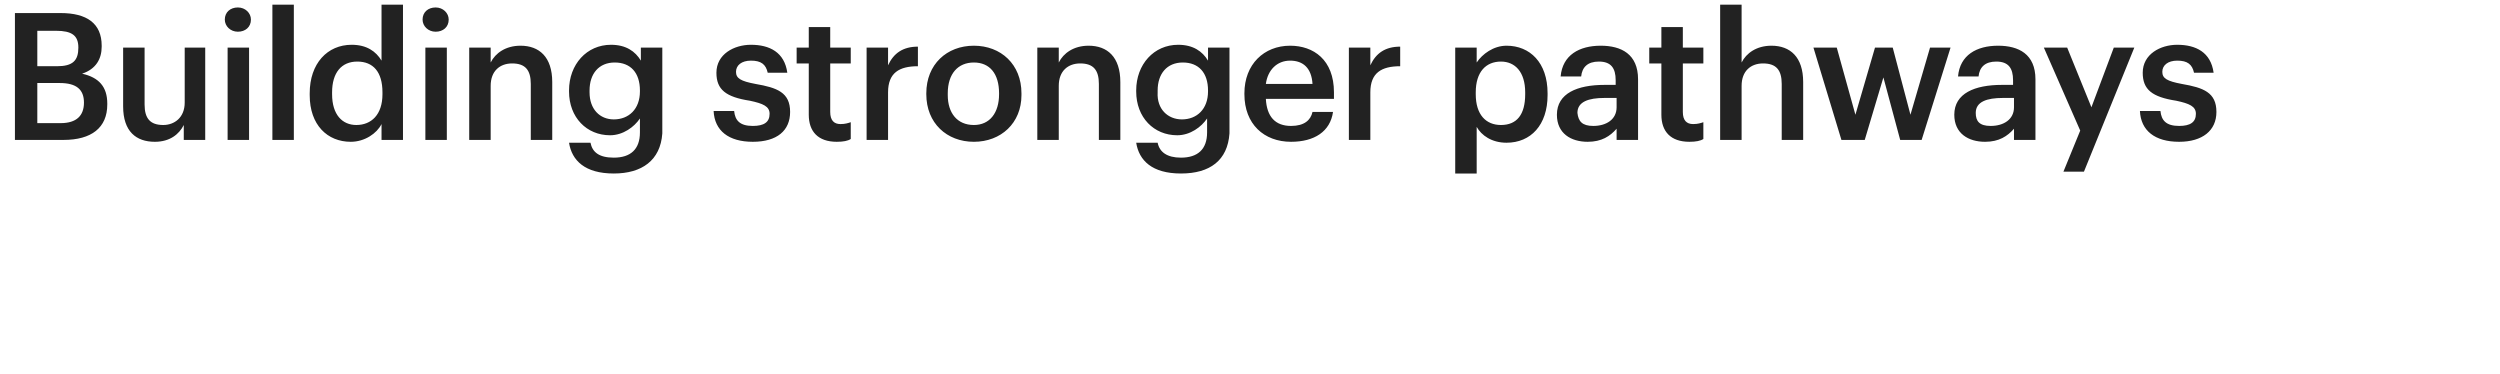
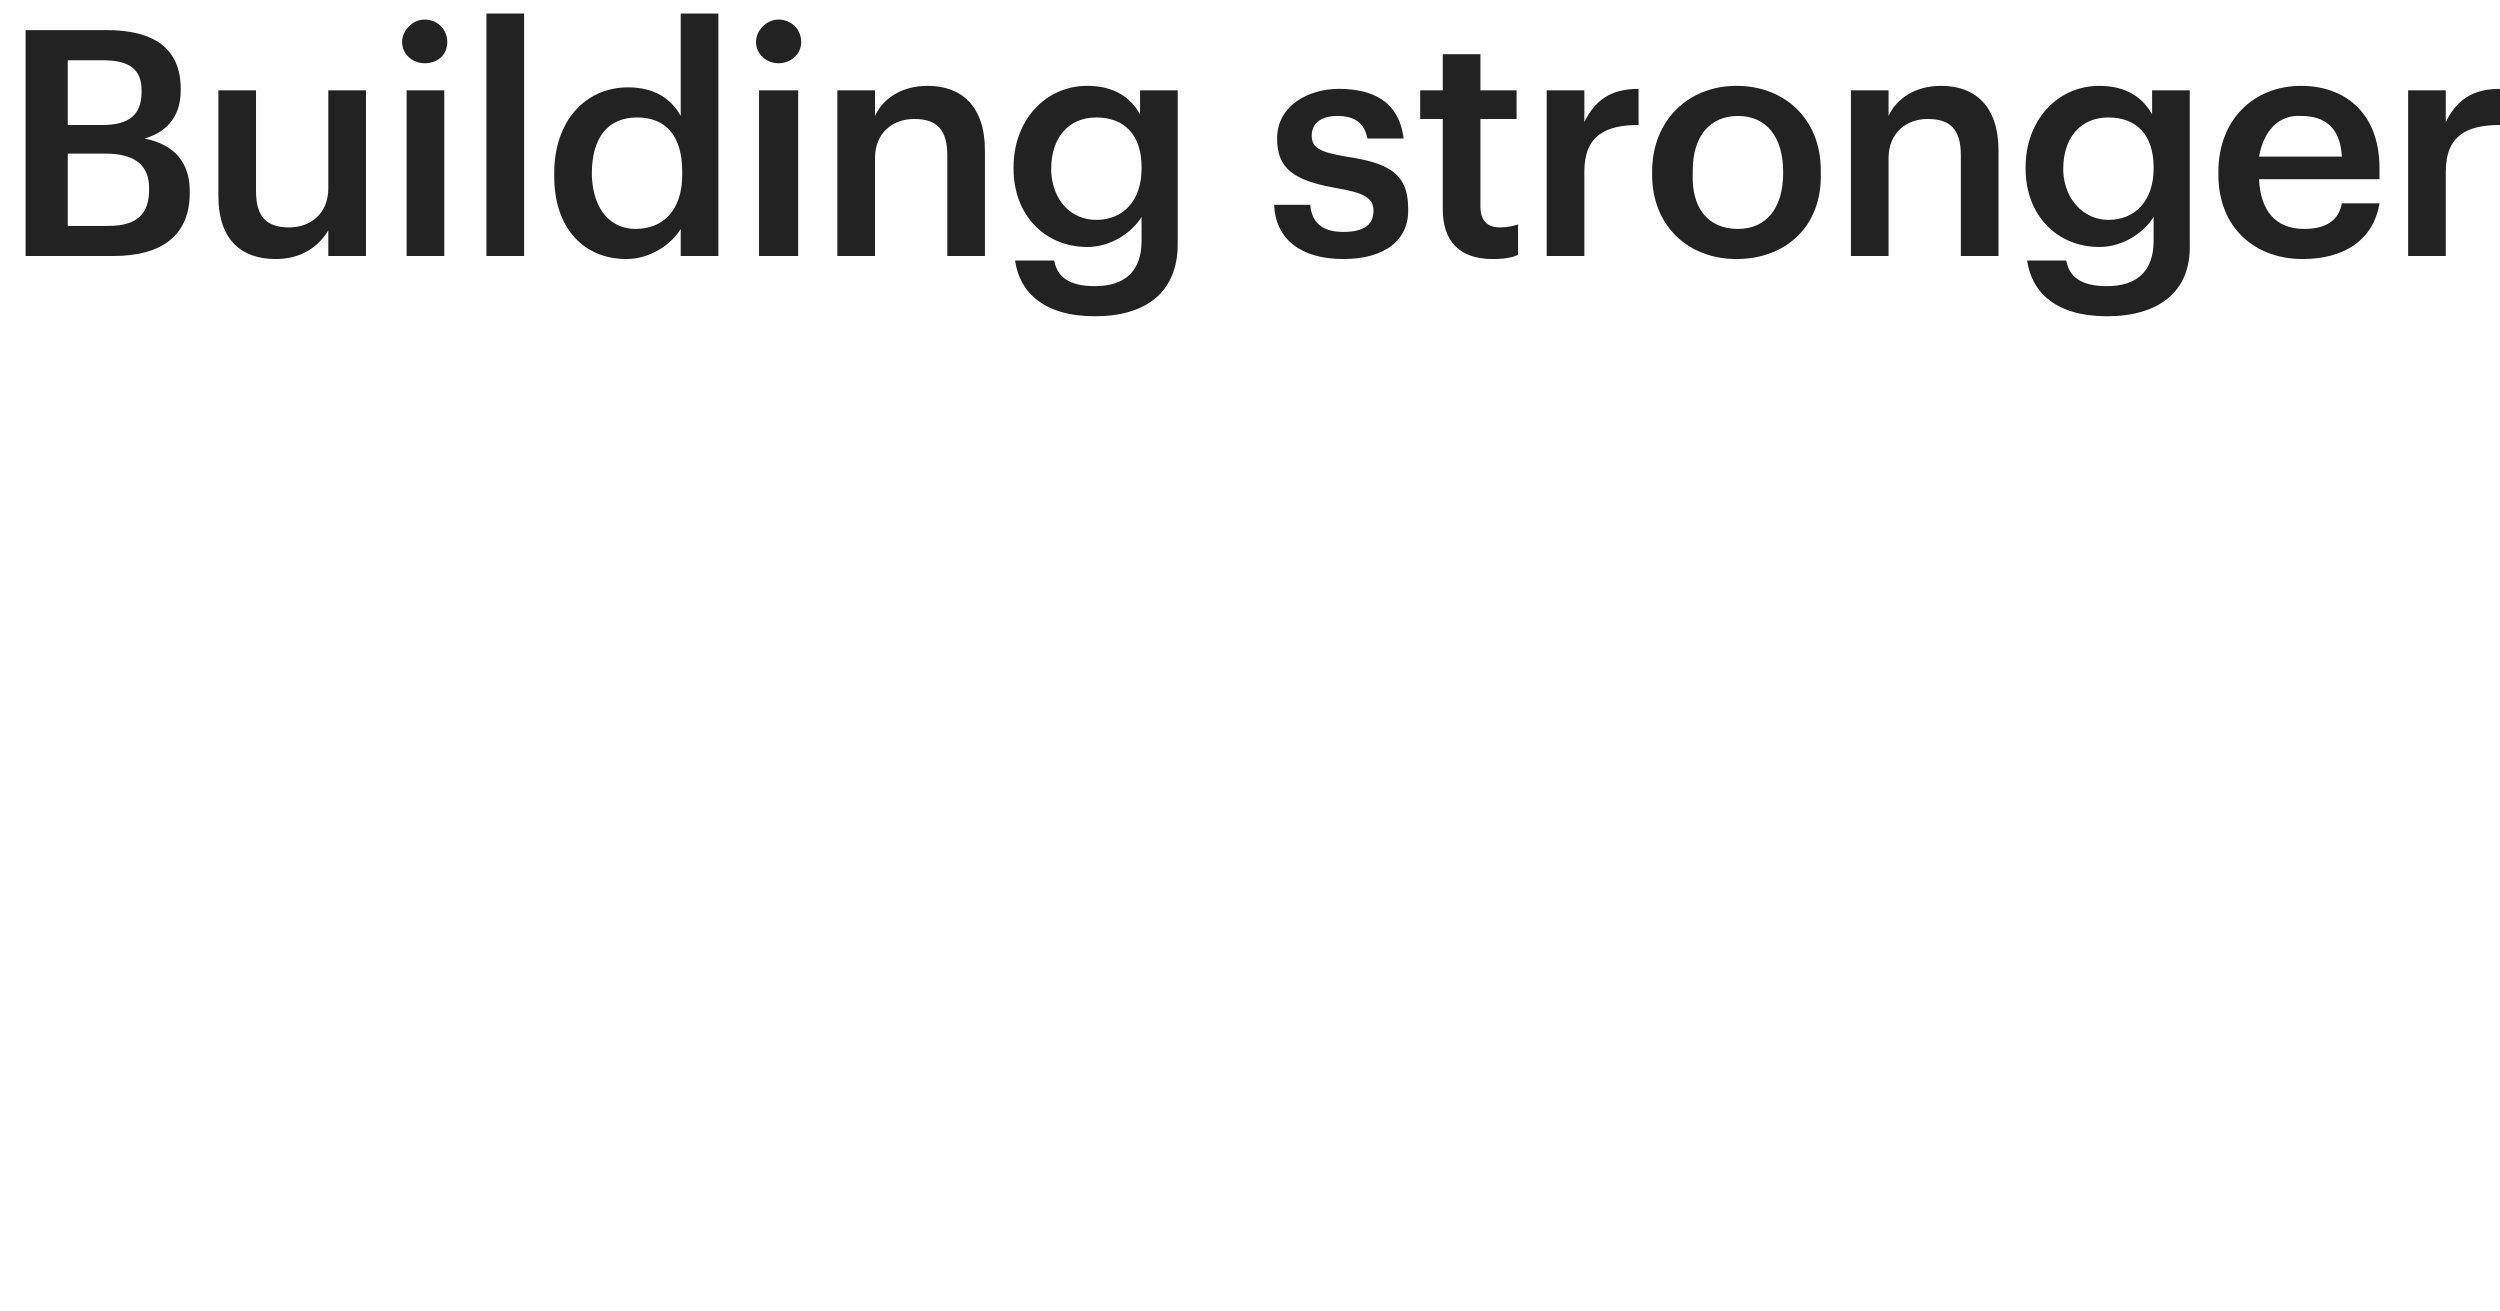
- <svg xmlns="http://www.w3.org/2000/svg" version="1.1" id="Layer_1" x="0px" y="0px" viewBox="0 0 268 40" style="enable-background:new 0 0 268 40;" xml:space="preserve">
+ <svg xmlns="http://www.w3.org/2000/svg" version="1.1" id="Layer_1" x="0px" y="0px" viewBox="0 0 166 87" style="enable-background:new 0 0 166 87;" xml:space="preserve">
  <style type="text/css">
	.st0{fill:#222222;}
</style>
-   <path class="st0" d="M1.6,15V1.4h4.9c2.8,0,4.4,1.1,4.4,3.5V5c0,1.3-0.6,2.4-2.1,2.9c1.8,0.4,2.7,1.4,2.7,3.2v0.1  c0,2.5-1.7,3.8-4.7,3.8H1.6z M4,13.2h2.5c1.7,0,2.5-0.8,2.5-2.2V11c0-1.4-0.8-2.1-2.6-2.1H4V13.2z M4,7.1h2.1c1.7,0,2.3-0.6,2.3-2  V5.1c0-1.3-0.7-1.8-2.4-1.8H4V7.1z M16.6,15.2c-2,0-3.4-1.1-3.4-3.8V5.1h2.3v6.1c0,1.5,0.6,2.2,2,2.2c1.2,0,2.3-0.8,2.3-2.4V5.1H22  V15h-2.3v-1.6C19.2,14.4,18.2,15.2,16.6,15.2z M24.4,15V5.1h2.3V15H24.4z M25.5,3.4c-0.8,0-1.4-0.6-1.4-1.3c0-0.8,0.6-1.3,1.4-1.3  s1.4,0.6,1.4,1.3C26.9,2.9,26.3,3.4,25.5,3.4z M29.2,15V0.5h2.3V15H29.2z M37.6,15.2c-2.5,0-4.4-1.8-4.4-5V10c0-3.2,1.9-5.2,4.5-5.2  c1.6,0,2.6,0.7,3.2,1.7V0.5h2.3V15h-2.3v-1.7C40.4,14.3,39.1,15.2,37.6,15.2z M38.2,13.4c1.6,0,2.8-1.1,2.8-3.3V9.9  c0-2.2-1-3.3-2.7-3.3c-1.7,0-2.7,1.2-2.7,3.3v0.2C35.6,12.3,36.7,13.4,38.2,13.4z M45.6,15V5.1h2.3V15H45.6z M46.7,3.4  c-0.8,0-1.4-0.6-1.4-1.3c0-0.8,0.6-1.3,1.4-1.3c0.8,0,1.4,0.6,1.4,1.3C48.1,2.9,47.5,3.4,46.7,3.4z M50.3,15V5.1h2.3v1.6  c0.5-1,1.6-1.8,3.2-1.8c2,0,3.4,1.2,3.4,3.9V15h-2.3V9c0-1.5-0.6-2.2-2-2.2c-1.3,0-2.3,0.8-2.3,2.4V15H50.3z M65.8,18.6  c-3.1,0-4.5-1.4-4.8-3.3h2.3c0.2,1,0.9,1.6,2.5,1.6c1.8,0,2.8-0.9,2.8-2.7v-1.5c-0.6,0.9-1.8,1.8-3.2,1.8c-2.5,0-4.4-1.9-4.4-4.7  V9.7c0-2.8,1.9-4.9,4.5-4.9c1.6,0,2.6,0.7,3.2,1.7V5.1h2.3v9.2C70.8,17.2,68.8,18.6,65.8,18.6z M65.8,12.8c1.6,0,2.8-1.1,2.8-3V9.7  c0-1.9-1-3-2.7-3c-1.7,0-2.7,1.2-2.7,3v0.2C63.2,11.7,64.3,12.8,65.8,12.8z M80.7,15.2c-2.6,0-4.1-1.2-4.2-3.3h2.2  c0.1,1,0.6,1.6,2,1.6c1.2,0,1.8-0.4,1.8-1.3c0-0.8-0.7-1.1-2.1-1.4c-2.6-0.4-3.6-1.2-3.6-3c0-2,1.9-3,3.7-3c2,0,3.6,0.8,3.9,3h-2.1  c-0.2-0.9-0.7-1.3-1.8-1.3c-1,0-1.6,0.5-1.6,1.2c0,0.7,0.5,1,2.1,1.3c2.3,0.4,3.7,0.9,3.7,3C84.7,14,83.3,15.2,80.7,15.2z   M89.7,15.2c-2,0-3-1.1-3-2.9V6.8h-1.3V5.1h1.3V2.9H89v2.2h2.2v1.7H89V12c0,0.9,0.4,1.3,1.1,1.3c0.5,0,0.8-0.1,1.1-0.2v1.8  C90.9,15.1,90.4,15.2,89.7,15.2z M92.9,15V5.1h2.3v1.9c0.6-1.3,1.6-2,3.2-2v2.1c-2,0-3.2,0.7-3.2,2.8V15H92.9z M104.4,13.4  c1.7,0,2.7-1.3,2.7-3.3V10c0-2.1-1-3.3-2.7-3.3c-1.7,0-2.8,1.2-2.8,3.3v0.2C101.6,12.1,102.6,13.4,104.4,13.4z M104.4,15.2  c-2.9,0-5.1-2-5.1-5.1V10c0-3.1,2.2-5.1,5.1-5.1c2.9,0,5.1,2,5.1,5.1v0.2C109.5,13.2,107.3,15.2,104.4,15.2z M111.2,15V5.1h2.3v1.6  c0.5-1,1.6-1.8,3.2-1.8c2,0,3.4,1.2,3.4,3.9V15h-2.3V9c0-1.5-0.6-2.2-2-2.2c-1.3,0-2.3,0.8-2.3,2.4V15H111.2z M126.6,18.6  c-3.1,0-4.5-1.4-4.8-3.3h2.3c0.2,1,1,1.6,2.5,1.6c1.8,0,2.8-0.9,2.8-2.7v-1.5c-0.6,0.9-1.8,1.8-3.2,1.8c-2.5,0-4.4-1.9-4.4-4.7V9.7  c0-2.8,1.9-4.9,4.5-4.9c1.6,0,2.6,0.7,3.2,1.7V5.1h2.3v9.2C131.6,17.2,129.7,18.6,126.6,18.6z M126.7,12.8c1.6,0,2.8-1.1,2.8-3V9.7  c0-1.9-1-3-2.7-3c-1.7,0-2.7,1.2-2.7,3v0.2C124,11.7,125.2,12.8,126.7,12.8z M138.4,15.2c-2.9,0-5-1.9-5-5.1V10  c0-3.1,2.1-5.1,4.9-5.1c2.5,0,4.7,1.5,4.7,5v0.7h-7.3c0.1,1.9,1,2.9,2.7,2.9c1.4,0,2.1-0.6,2.3-1.5h2.2  C142.6,14.1,140.9,15.2,138.4,15.2z M135.7,9h5c-0.1-1.7-1-2.5-2.4-2.5C136.9,6.5,135.9,7.5,135.7,9z M144.6,15V5.1h2.3v1.9  c0.6-1.3,1.6-2,3.2-2v2.1c-2,0-3.2,0.7-3.2,2.8V15H144.6z M156,18.4V5.1h2.3v1.6c0.6-0.9,1.8-1.8,3.2-1.8c2.5,0,4.4,1.8,4.4,5.1v0.2  c0,3.2-1.8,5.1-4.4,5.1c-1.6,0-2.7-0.8-3.2-1.7v5H156z M160.9,13.4c1.7,0,2.6-1.1,2.6-3.3V9.9c0-2.2-1.1-3.3-2.6-3.3  c-1.6,0-2.7,1.1-2.7,3.3v0.2C158.2,12.3,159.3,13.4,160.9,13.4z M170.2,15.2c-1.8,0-3.3-0.9-3.3-2.9c0-2.3,2.2-3.2,5.1-3.2h1.2V8.6  c0-1.3-0.5-2-1.8-2c-1.2,0-1.8,0.6-1.9,1.6h-2.2c0.2-2.3,2-3.3,4.3-3.3c2.2,0,4,0.9,4,3.6V15h-2.3v-1.2  C172.6,14.6,171.7,15.2,170.2,15.2z M170.8,13.5c1.4,0,2.5-0.7,2.5-2v-1H172c-1.7,0-2.9,0.4-2.9,1.6C169.2,13,169.6,13.5,170.8,13.5  z M181.1,15.2c-2,0-3-1.1-3-2.9V6.8h-1.3V5.1h1.3V2.9h2.3v2.2h2.2v1.7h-2.2V12c0,0.9,0.4,1.3,1.1,1.3c0.5,0,0.8-0.1,1.1-0.2v1.8  C182.3,15.1,181.8,15.2,181.1,15.2z M184.4,15V0.5h2.3v6.2c0.5-1,1.6-1.8,3.2-1.8c2,0,3.4,1.2,3.4,3.9V15H191V9c0-1.5-0.6-2.2-2-2.2  c-1.3,0-2.3,0.8-2.3,2.4V15H184.4z M197.4,15l-3-9.9h2.5l2,7.2l2.1-7.2h1.9l1.9,7.2l2.1-7.2h2.2L206,15h-2.3l-1.8-6.7l-2,6.7H197.4z   M212.8,15.2c-1.8,0-3.3-0.9-3.3-2.9c0-2.3,2.2-3.2,5.1-3.2h1.2V8.6c0-1.3-0.5-2-1.8-2c-1.2,0-1.8,0.6-1.9,1.6h-2.2  c0.2-2.3,2-3.3,4.3-3.3c2.2,0,4,0.9,4,3.6V15h-2.3v-1.2C215.2,14.6,214.3,15.2,212.8,15.2z M213.4,13.5c1.4,0,2.5-0.7,2.5-2v-1h-1.2  c-1.7,0-2.9,0.4-2.9,1.6C211.8,13,212.2,13.5,213.4,13.5z M221.2,18.4L223,14l-3.9-8.9h2.5l2.6,6.4l2.4-6.4h2.2l-5.4,13.3H221.2z   M233.6,15.2c-2.6,0-4.1-1.2-4.2-3.3h2.2c0.1,1,0.6,1.6,2,1.6c1.2,0,1.8-0.4,1.8-1.3c0-0.8-0.7-1.1-2.1-1.4c-2.6-0.4-3.6-1.2-3.6-3  c0-2,1.9-3,3.7-3c2,0,3.6,0.8,3.9,3h-2.1c-0.2-0.9-0.7-1.3-1.8-1.3c-1,0-1.6,0.5-1.6,1.2c0,0.7,0.5,1,2.1,1.3c2.3,0.4,3.7,0.9,3.7,3  C237.6,14,236.1,15.2,233.6,15.2z" />
+   <path class="st0" d="M1.7,17V2h5.4C10.2,2,12,3.2,12,5.9V6c0,1.5-0.7,2.7-2.4,3.2c2,0.4,3,1.6,3,3.5v0.1c0,2.8-1.8,4.2-5.1,4.2H1.7z   M4.5,15h2.7c1.9,0,2.7-0.8,2.7-2.4v-0.1C9.9,11,9,10.2,7,10.2H4.5V15z M4.5,8.3h2.3c1.8,0,2.6-0.7,2.6-2.2V6c0-1.4-0.8-2-2.6-2H4.5  V8.3z M18.3,17.2c-2.2,0-3.8-1.2-3.8-4.2V6h2.5v6.7c0,1.7,0.7,2.4,2.2,2.4c1.4,0,2.6-0.9,2.6-2.6V6h2.5v11h-2.5v-1.7  C21.2,16.3,20.1,17.2,18.3,17.2z M27,17V6h2.5v11H27z M28.2,4.2c-0.8,0-1.5-0.6-1.5-1.4c0-0.8,0.7-1.5,1.5-1.5  c0.8,0,1.5,0.6,1.5,1.5C29.7,3.6,29.1,4.2,28.2,4.2z M32.3,17V0.9h2.5V17H32.3z M41.6,17.2c-2.8,0-4.8-2-4.8-5.5v-0.2  c0-3.5,2.1-5.7,4.9-5.7c1.8,0,2.9,0.8,3.5,1.9V0.9h2.5V17h-2.5v-1.8C44.6,16.2,43.2,17.2,41.6,17.2z M42.2,15.2  c1.8,0,3.1-1.2,3.1-3.6v-0.2c0-2.4-1.1-3.6-3-3.6c-1.9,0-3,1.3-3,3.7v0.2C39.4,14,40.6,15.2,42.2,15.2z M50.4,17V6H53v11H50.4z   M51.7,4.2c-0.8,0-1.5-0.6-1.5-1.4c0-0.8,0.7-1.5,1.5-1.5s1.5,0.6,1.5,1.5C53.2,3.6,52.5,4.2,51.7,4.2z M55.6,17V6h2.5v1.7  c0.5-1.1,1.7-2,3.5-2c2.2,0,3.8,1.3,3.8,4.3V17h-2.5v-6.7c0-1.7-0.7-2.4-2.2-2.4c-1.4,0-2.6,0.9-2.6,2.6V17H55.6z M72.7,21  c-3.4,0-5-1.6-5.3-3.7h2.6c0.2,1.1,1,1.7,2.7,1.7c2,0,3.1-1,3.1-3v-1.6c-0.6,1-2,2-3.6,2c-2.8,0-4.9-2.1-4.9-5.2v-0.1  c0-3.1,2.1-5.4,4.9-5.4c1.8,0,2.9,0.8,3.5,1.9V6h2.5v10.2C78.2,19.4,76.1,21,72.7,21z M72.8,14.6c1.8,0,3-1.3,3-3.4v-0.1  c0-2.1-1.1-3.3-3-3.3c-1.9,0-3,1.4-3,3.4v0.2C69.9,13.3,71.1,14.6,72.8,14.6z M89.2,17.2c-2.8,0-4.5-1.3-4.6-3.6H87  c0.1,1.1,0.7,1.8,2.2,1.8c1.4,0,2-0.5,2-1.4c0-0.9-0.7-1.2-2.4-1.5c-2.9-0.5-4-1.3-4-3.3c0-2.2,2.1-3.3,4.1-3.3c2.2,0,4,0.8,4.3,3.3  h-2.4c-0.2-1-0.8-1.5-2-1.5c-1.1,0-1.7,0.5-1.7,1.3c0,0.8,0.5,1.1,2.3,1.4c2.6,0.4,4.1,1,4.1,3.4C93.6,15.9,92,17.2,89.2,17.2z   M99.1,17.2c-2.2,0-3.3-1.2-3.3-3.3v-6h-1.5V6h1.5V3.6h2.5V6h2.4v1.9h-2.4v5.8c0,1,0.5,1.4,1.3,1.4c0.5,0,0.9-0.1,1.2-0.2v2  C100.5,17.1,99.9,17.2,99.1,17.2z M102.7,17V6h2.5v2.1c0.7-1.4,1.7-2.2,3.6-2.2v2.4c-2.2,0-3.6,0.7-3.6,3.1V17H102.7z M115.4,15.2  c1.9,0,3-1.4,3-3.7v-0.1c0-2.3-1.1-3.7-3-3.7c-1.9,0-3,1.4-3,3.6v0.2C112.3,13.8,113.4,15.2,115.4,15.2z M115.3,17.2  c-3.2,0-5.6-2.2-5.6-5.6v-0.2c0-3.4,2.4-5.7,5.6-5.7c3.2,0,5.6,2.2,5.6,5.6v0.2C121,15,118.6,17.2,115.3,17.2z M122.9,17V6h2.5v1.7  c0.5-1.1,1.7-2,3.5-2c2.2,0,3.8,1.3,3.8,4.3V17h-2.5v-6.7c0-1.7-0.7-2.4-2.2-2.4c-1.4,0-2.6,0.9-2.6,2.6V17H122.9z M139.9,21  c-3.4,0-5-1.6-5.3-3.7h2.6c0.2,1.1,1,1.7,2.7,1.7c2,0,3.1-1,3.1-3v-1.6c-0.6,1-2,2-3.6,2c-2.8,0-4.9-2.1-4.9-5.2v-0.1  c0-3.1,2.1-5.4,4.9-5.4c1.8,0,2.9,0.8,3.5,1.9V6h2.5v10.2C145.5,19.4,143.3,21,139.9,21z M140,14.6c1.8,0,3-1.3,3-3.4v-0.1  c0-2.1-1.1-3.3-3-3.3c-1.9,0-3,1.4-3,3.4v0.2C137.1,13.3,138.4,14.6,140,14.6z M152.9,17.2c-3.2,0-5.6-2.1-5.6-5.6v-0.2  c0-3.4,2.3-5.7,5.5-5.7c2.7,0,5.2,1.6,5.2,5.5v0.7h-8c0.1,2.1,1.1,3.3,3,3.3c1.5,0,2.3-0.6,2.5-1.7h2.5  C157.6,15.9,155.7,17.2,152.9,17.2z M150,10.4h5.5c-0.1-1.9-1.1-2.7-2.7-2.7C151.3,7.6,150.3,8.7,150,10.4z M159.9,17V6h2.5v2.1  c0.7-1.4,1.7-2.2,3.6-2.2v2.4c-2.2,0-3.6,0.7-3.6,3.1V17H159.9z" />
</svg>
